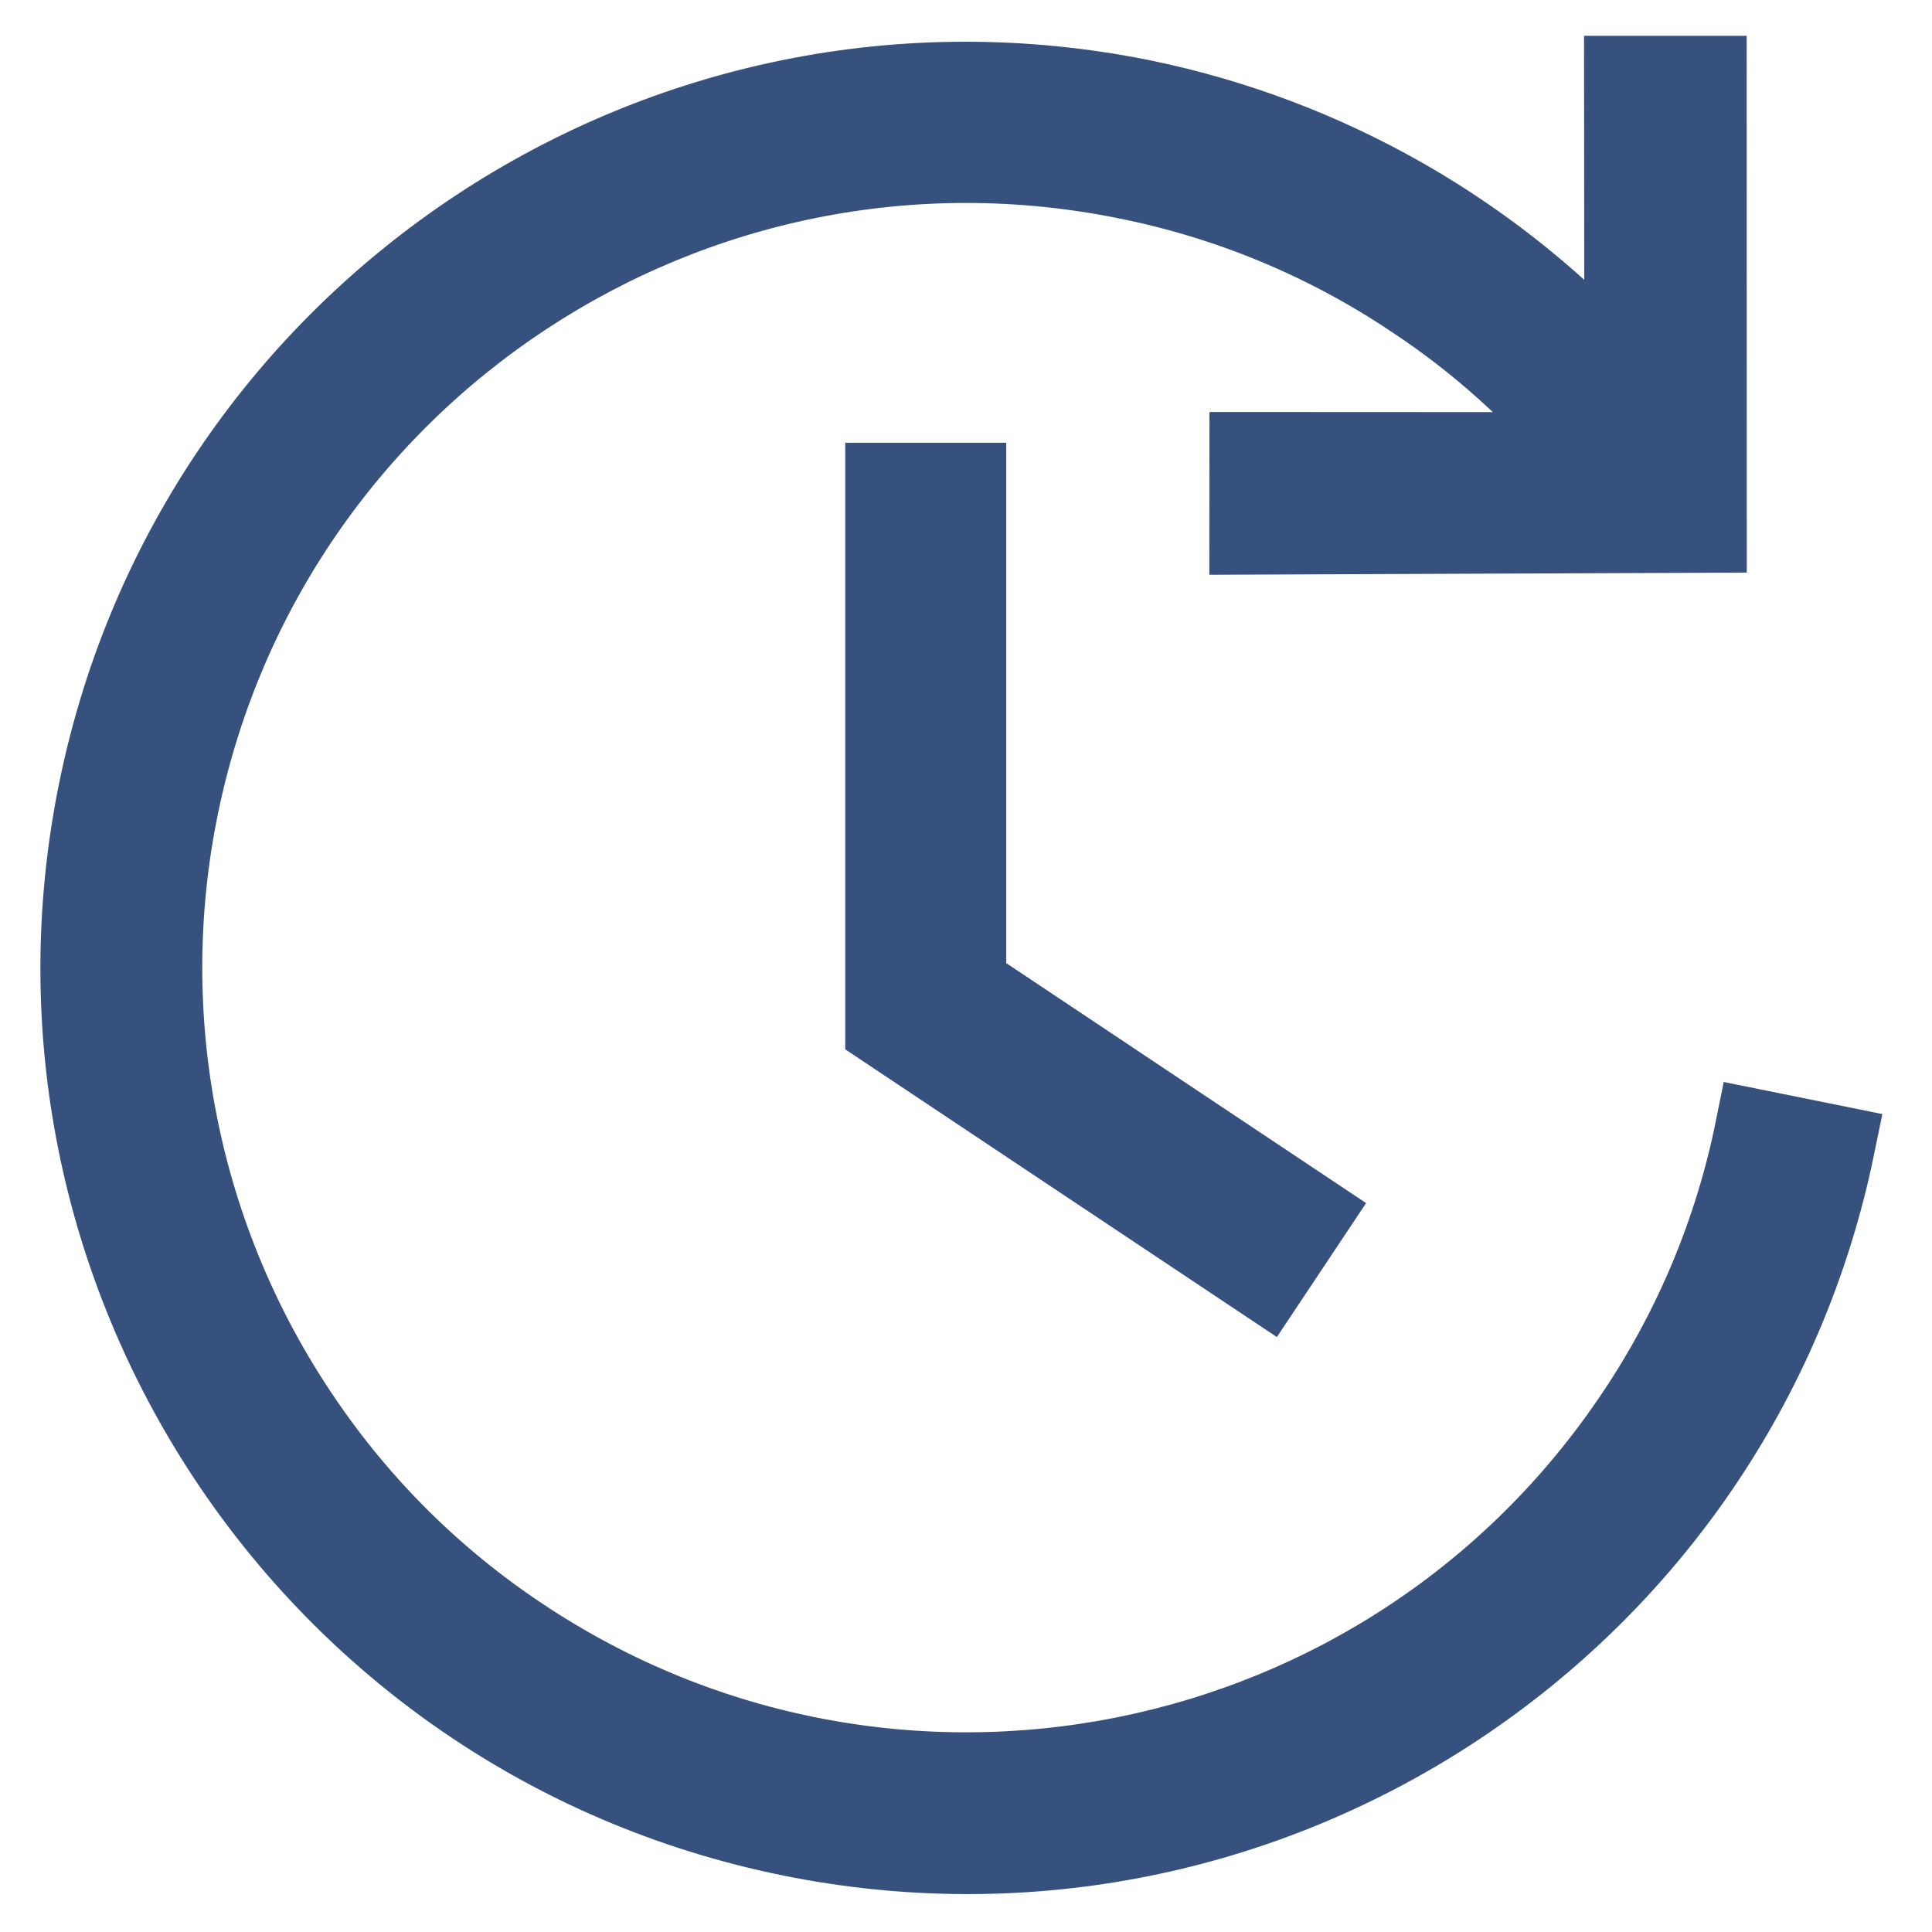
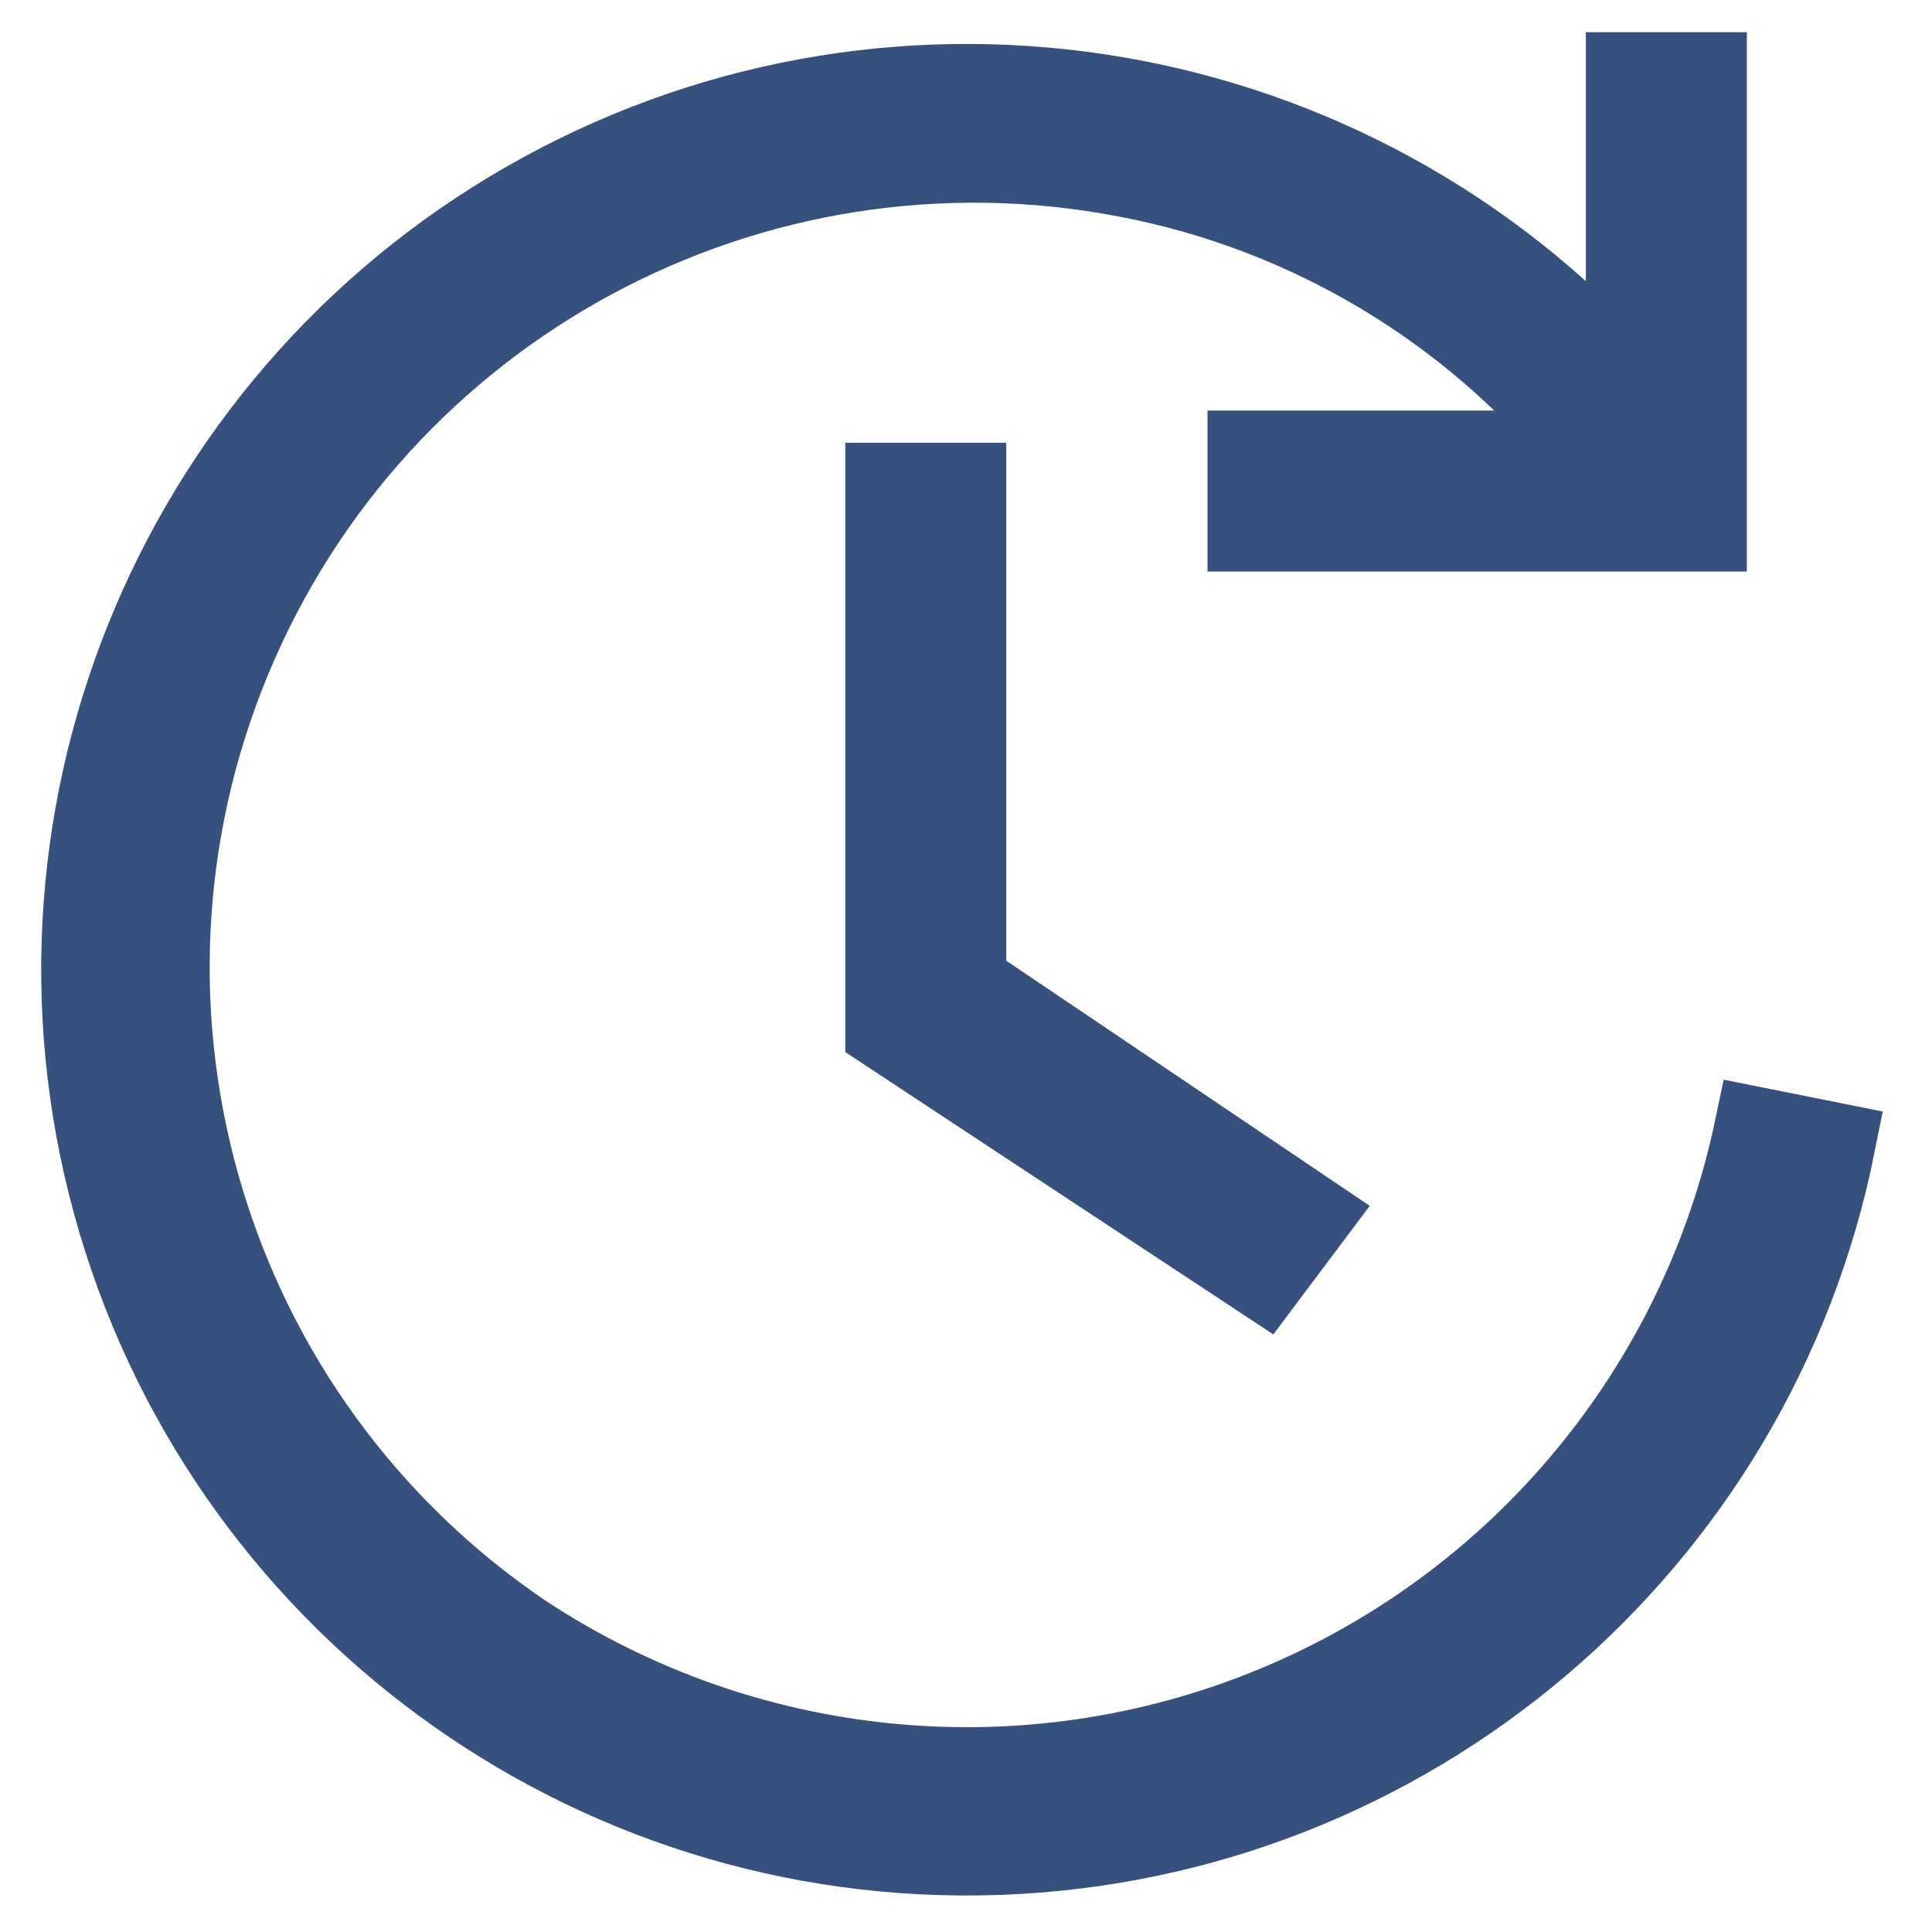
- <svg xmlns="http://www.w3.org/2000/svg" width="24" height="24" viewBox="0 0 24 24" fill="none">
-   <path d="M6.463 20.339C11.058 23.402 17.265 22.161 20.329 17.568C21.047 16.496 21.548 15.294 21.804 14.03L22.793 14.23C21.572 20.185 15.756 24.023 9.801 22.803C3.846 21.583 0.008 15.766 1.228 9.811C2.447 3.865 8.253 0.03 14.2 1.242C16.512 1.719 18.609 2.927 20.181 4.687L20.178 0.945L21.198 0.945L21.199 6.615L15.523 6.638L15.524 5.618L19.695 5.62C19.082 4.878 18.361 4.231 17.558 3.702C16.486 2.984 15.284 2.483 14.02 2.227C8.611 1.118 3.327 4.603 2.217 10.011C1.674 12.656 2.224 15.408 3.742 17.64C4.464 18.709 5.389 19.625 6.463 20.339Z" fill="#37517E" />
-   <path d="M11 6V12.768L15.723 15.916L16.277 15.084L12 12.232V6H11Z" fill="#37517E" />
-   <path d="M6.463 20.339C11.058 23.402 17.265 22.161 20.329 17.568C21.047 16.496 21.548 15.294 21.804 14.03L22.793 14.23C21.572 20.185 15.756 24.023 9.801 22.803C3.846 21.583 0.008 15.766 1.228 9.811C2.447 3.865 8.253 0.03 14.2 1.242C16.512 1.719 18.609 2.927 20.181 4.687L20.178 0.945L21.198 0.945L21.199 6.615L15.523 6.638L15.524 5.618L19.695 5.62C19.082 4.878 18.361 4.231 17.558 3.702C16.486 2.984 15.284 2.483 14.02 2.227C8.611 1.118 3.327 4.603 2.217 10.011C1.674 12.656 2.224 15.408 3.742 17.64C4.464 18.709 5.389 19.625 6.463 20.339Z" stroke="#37517E" />
-   <path d="M11 6V12.768L15.723 15.916L16.277 15.084L12 12.232V6H11Z" stroke="#37517E" />
+ <svg xmlns="http://www.w3.org/2000/svg" width="24" height="24" fill="none">
+   <path d="M6.5 20.3A10 10 0 0021.8 14l1 .2a11 11 0 11-2.6-9.5V.9h1v5.7h-5.7v-1h4.2A9.7 9.7 0 0014 2.2a10 10 0 00-7.5 18.1z" fill="#37517E" />
+   <path d="M11 6v6.8l4.7 3.1.6-.8-4.3-2.9V6h-1z" fill="#37517E" />
+   <path d="M6.5 20.3A10 10 0 0021.8 14l1 .2a11 11 0 11-2.6-9.5V.9h1v5.7h-5.7v-1h4.2A9.7 9.7 0 0014 2.2a10 10 0 00-7.5 18.1z" stroke="#37517E" />
+   <path d="M11 6v6.8l4.7 3.1.6-.8-4.3-2.9V6h-1z" stroke="#37517E" />
</svg>
